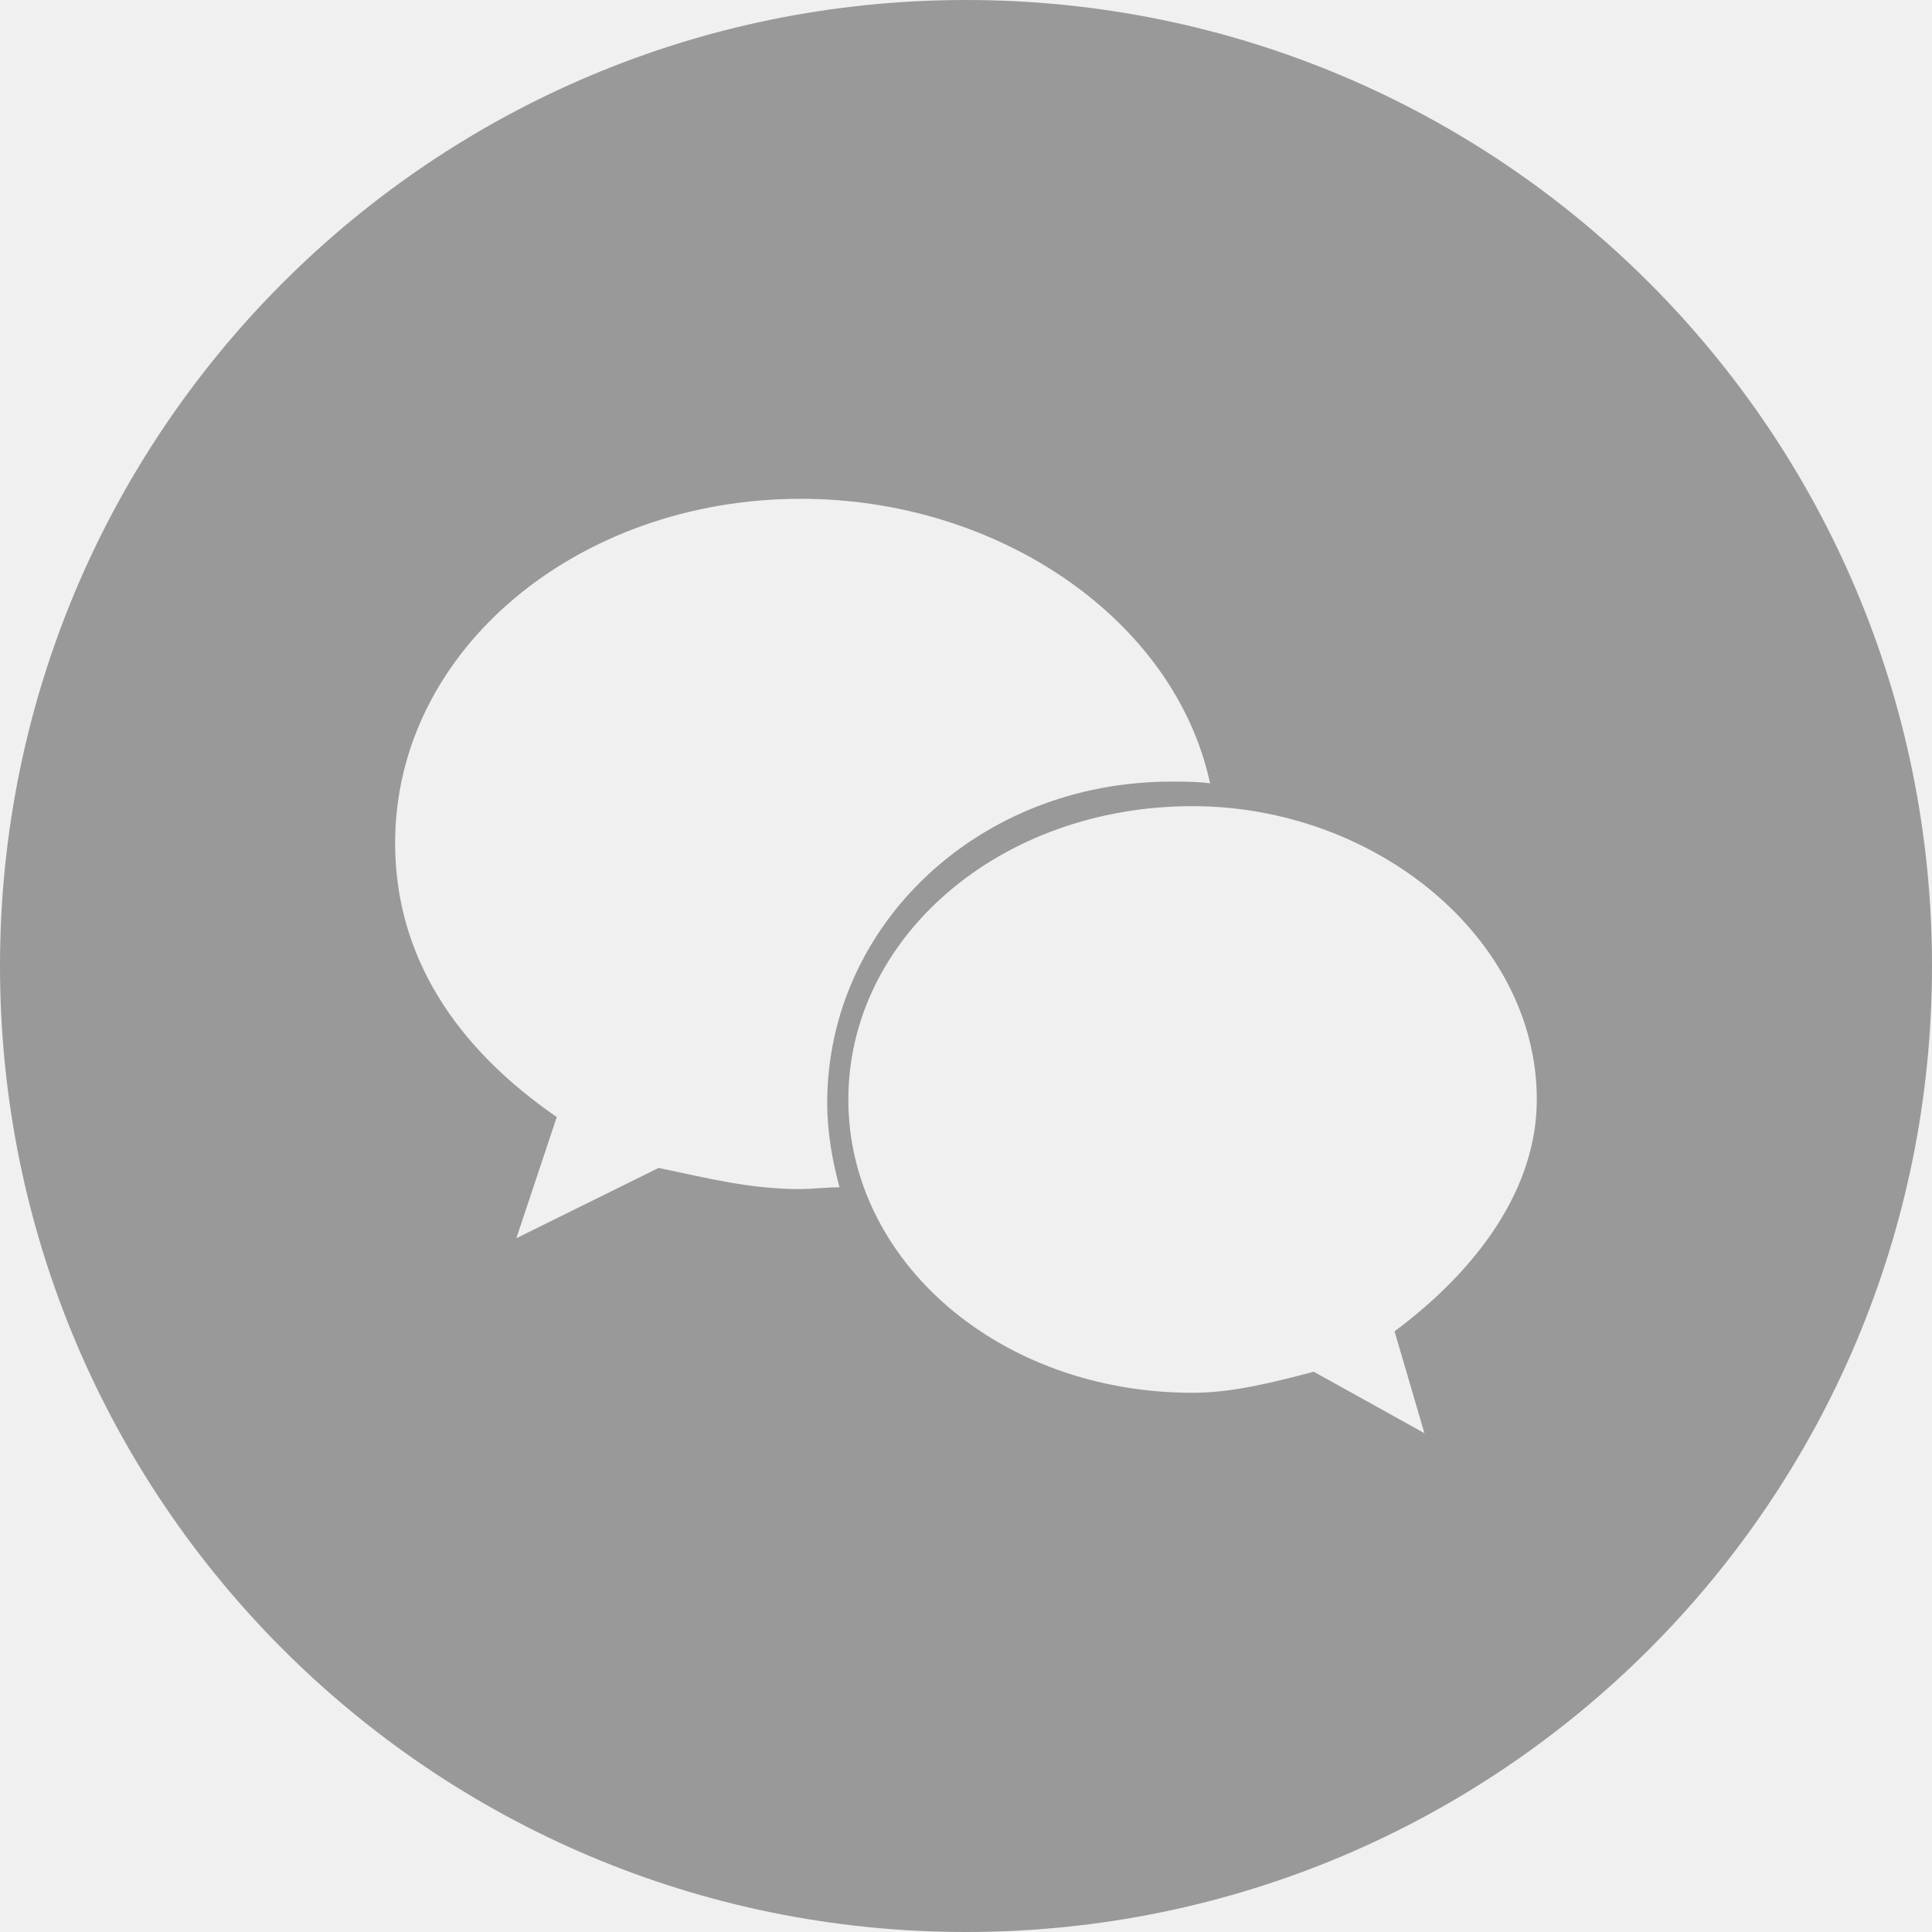
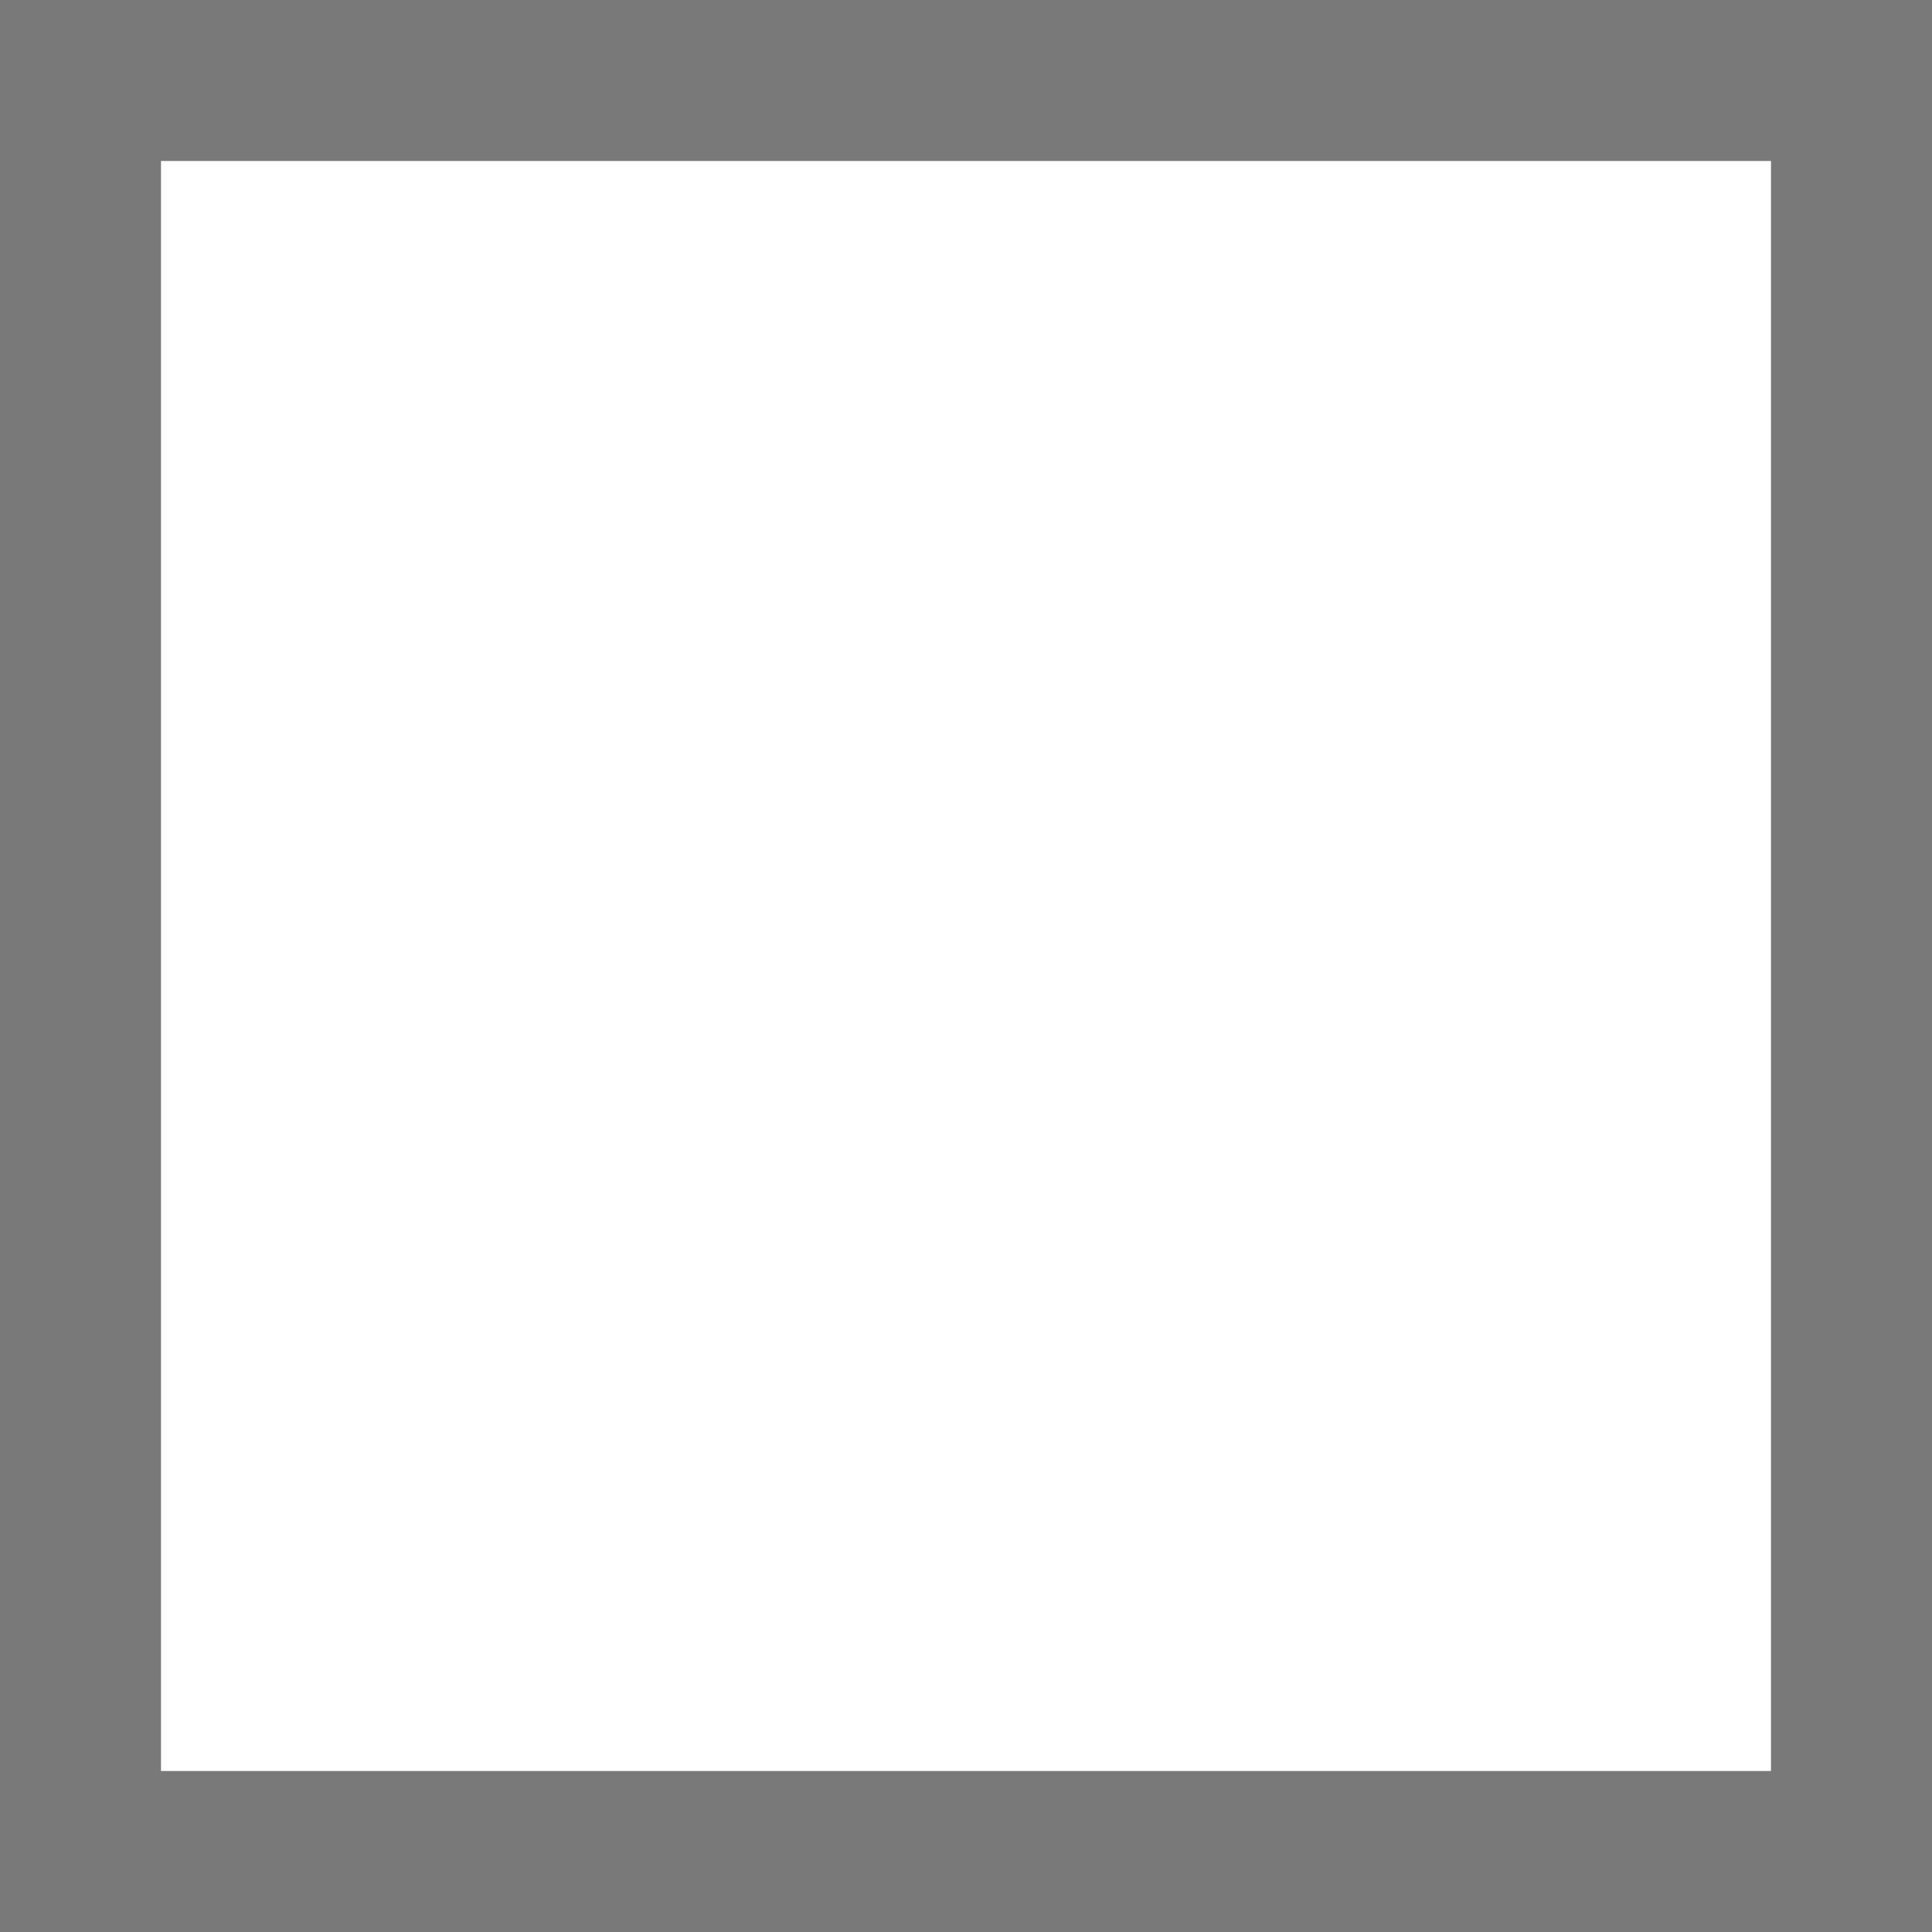
- <svg xmlns="http://www.w3.org/2000/svg" version="1.1" width="60px" height="60px">
-   <g transform="matrix(1 0 0 1 -2028 -1417 )">
-     <path d="M 60 30  C 60 13.419  46.581 0  30 0  C 13.419 0  0 13.419  0 30  C 0 46.581  13.419 60  30 60  C 46.581 60  60 46.581  60 30  Z M 24.871 36.927  L 24.871 36.929  C 23.291 36.929  22.036 36.6  20.454 36.271  L 16.036 38.454  L 17.291 34.691  C 14.127 32.509  12.271 29.671  12.271 26.181  C 12.271 20.181  17.943 15.491  24.871 15.491  C 31.034 15.491  36.49 19.254  37.58 24.327  C 37.199 24.273  36.763 24.273  36.38 24.273  C 30.38 24.273  25.69 28.744  25.69 34.254  C 25.69 35.183  25.853 36.054  26.071 36.873  C 25.634 36.873  25.253 36.927  24.871 36.927  Z M 47.727 34.146  C 47.727 36.927  45.873 39.436  43.309 41.346  L 44.237 44.509  L 40.8 42.6  C 39.546 42.929  38.291 43.254  37.036 43.254  C 31.036 43.254  26.346 39.164  26.346 34.146  C 26.346 29.127  31.036 25.036  37.036 25.036  C 42.709 25.036  47.727 29.127  47.727 34.146  Z " fill-rule="nonzero" fill="#999999" stroke="none" transform="matrix(1 0 0 1 2028 1417 )" />
-   </g>
+ <svg xmlns="http://www.w3.org/2000/svg" version="1.1" width="12px" height="12px" viewBox="6 477  12 12">
+   <path d="M 6.5 477.5  L 17.5 477.5  L 17.5 488.5  L 6.5 488.5  L 6.5 477.5  Z " fill-rule="nonzero" fill="#ffffff" stroke="none" />
+   <path d="M 6.5 477.5  L 17.5 477.5  L 17.5 488.5  L 6.5 488.5  L 6.5 477.5  Z " stroke-width="1" stroke="#797979" fill="none" />
</svg>
